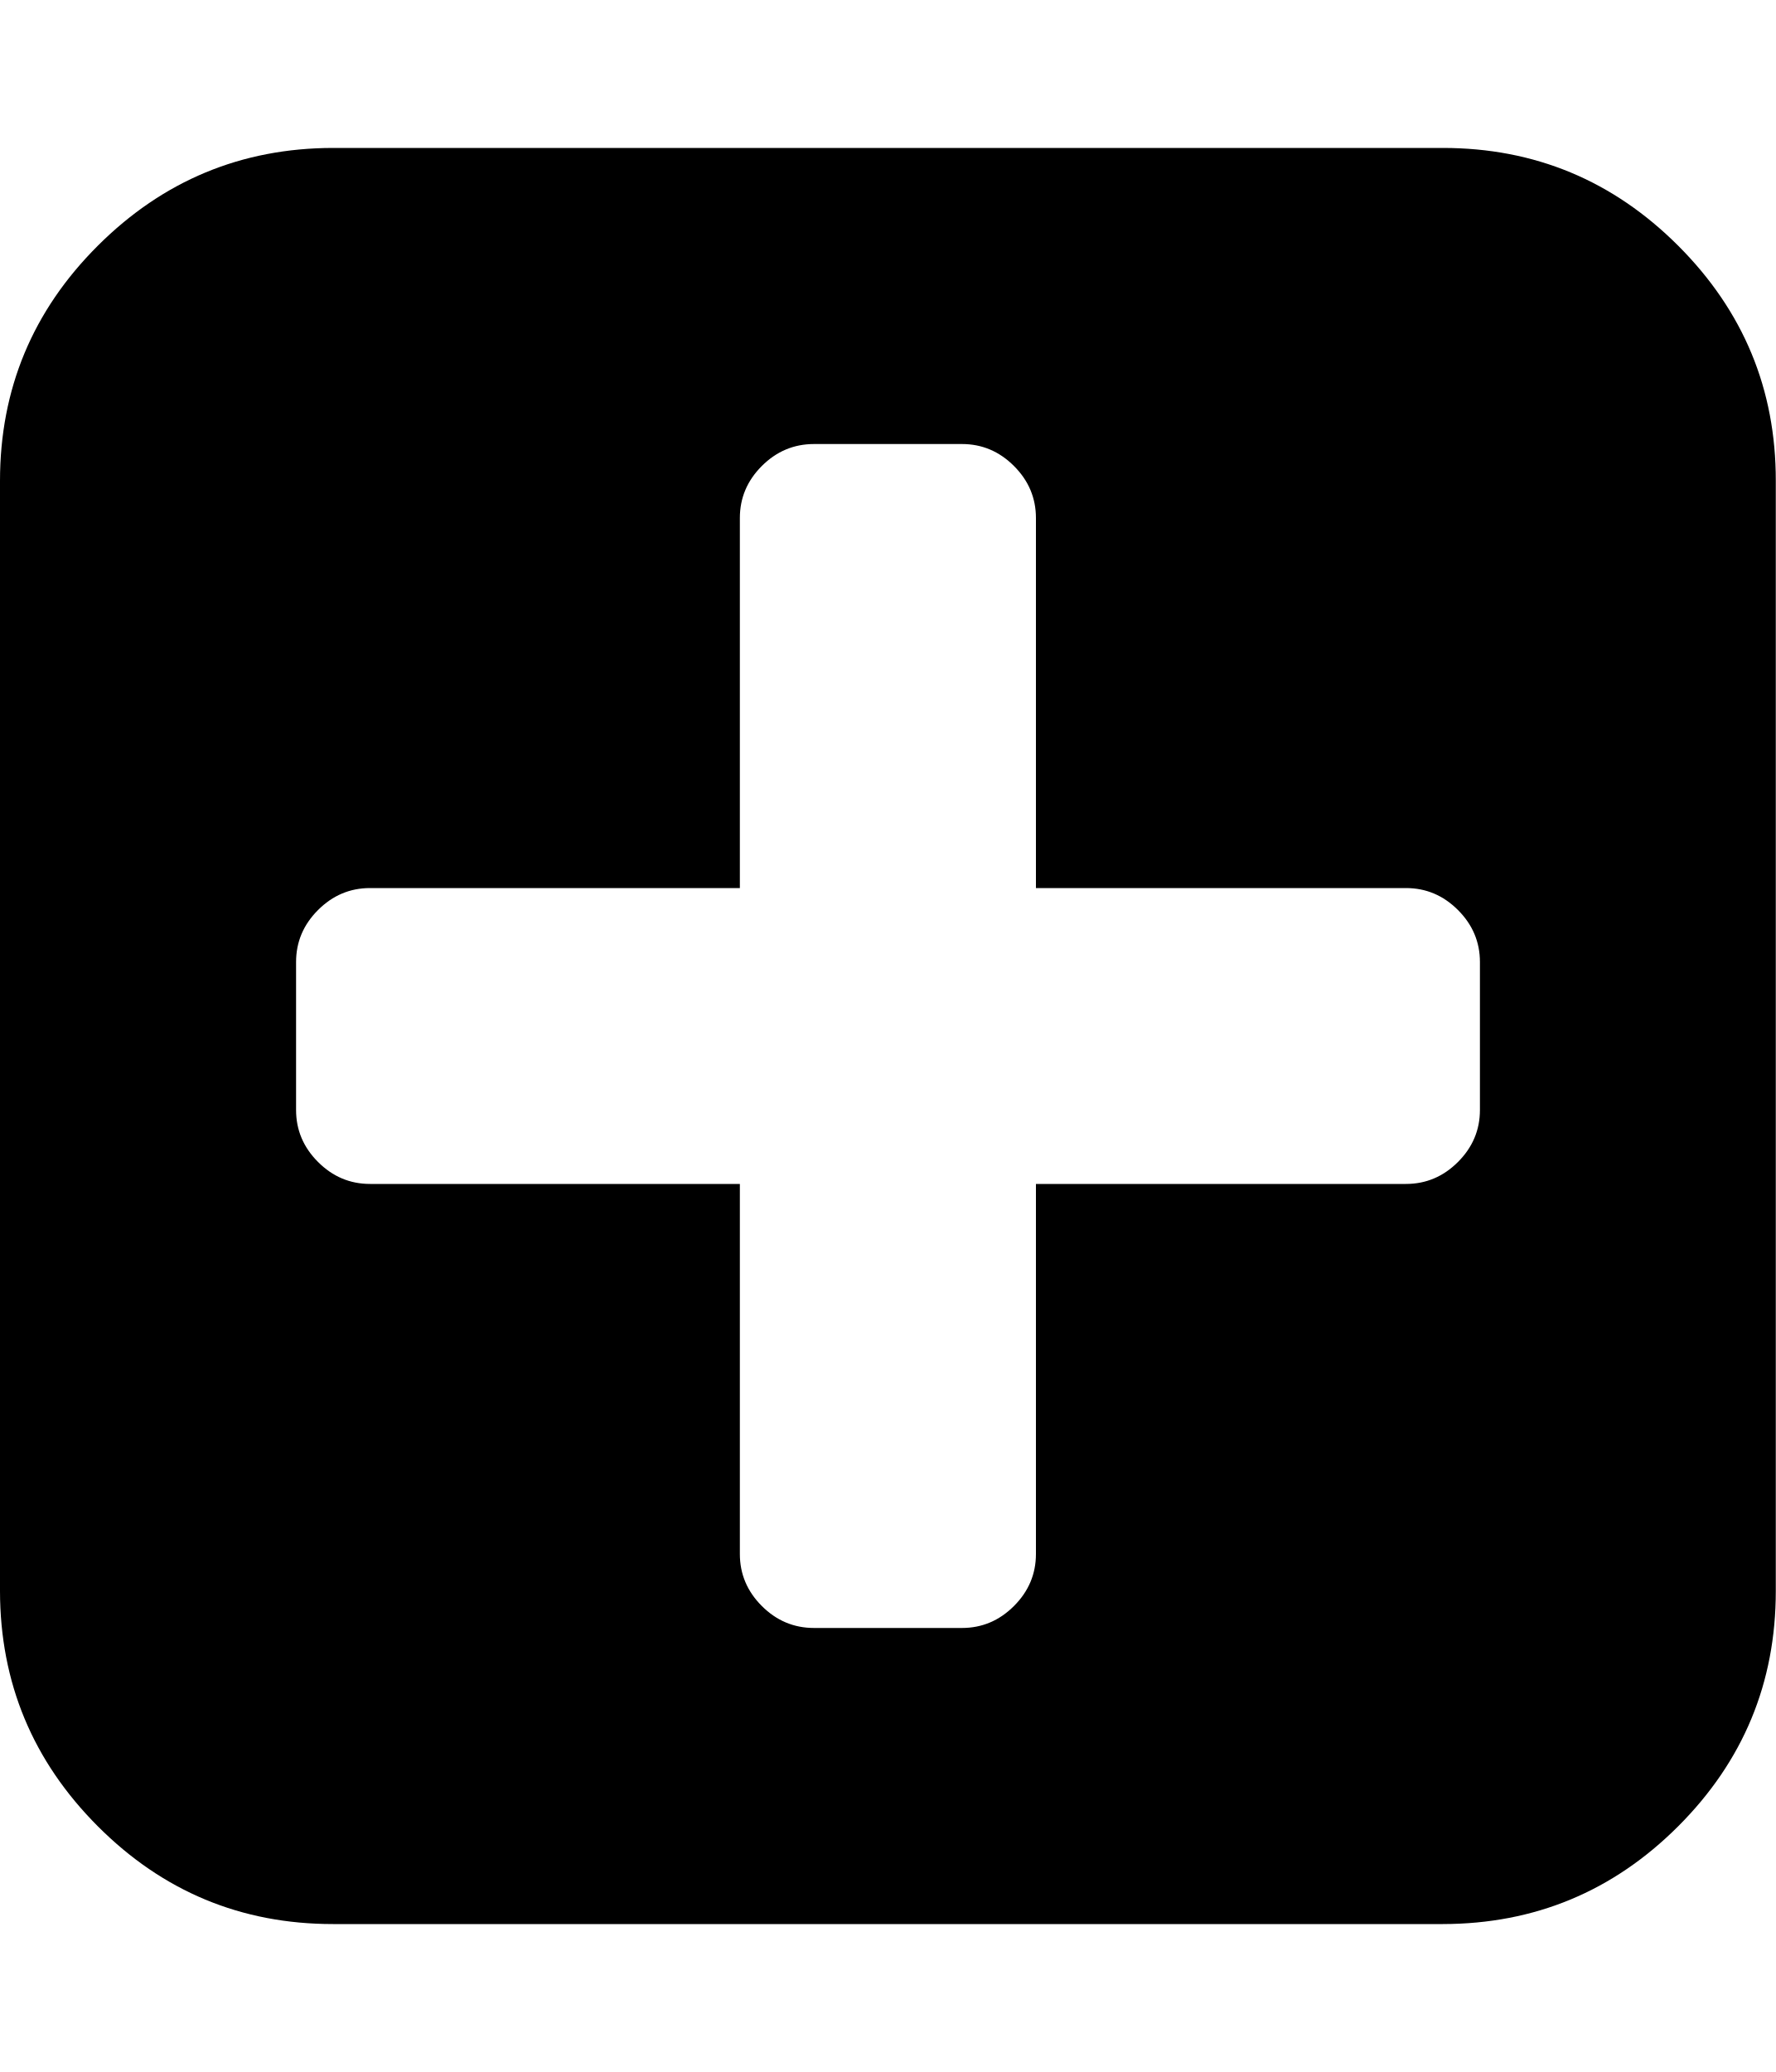
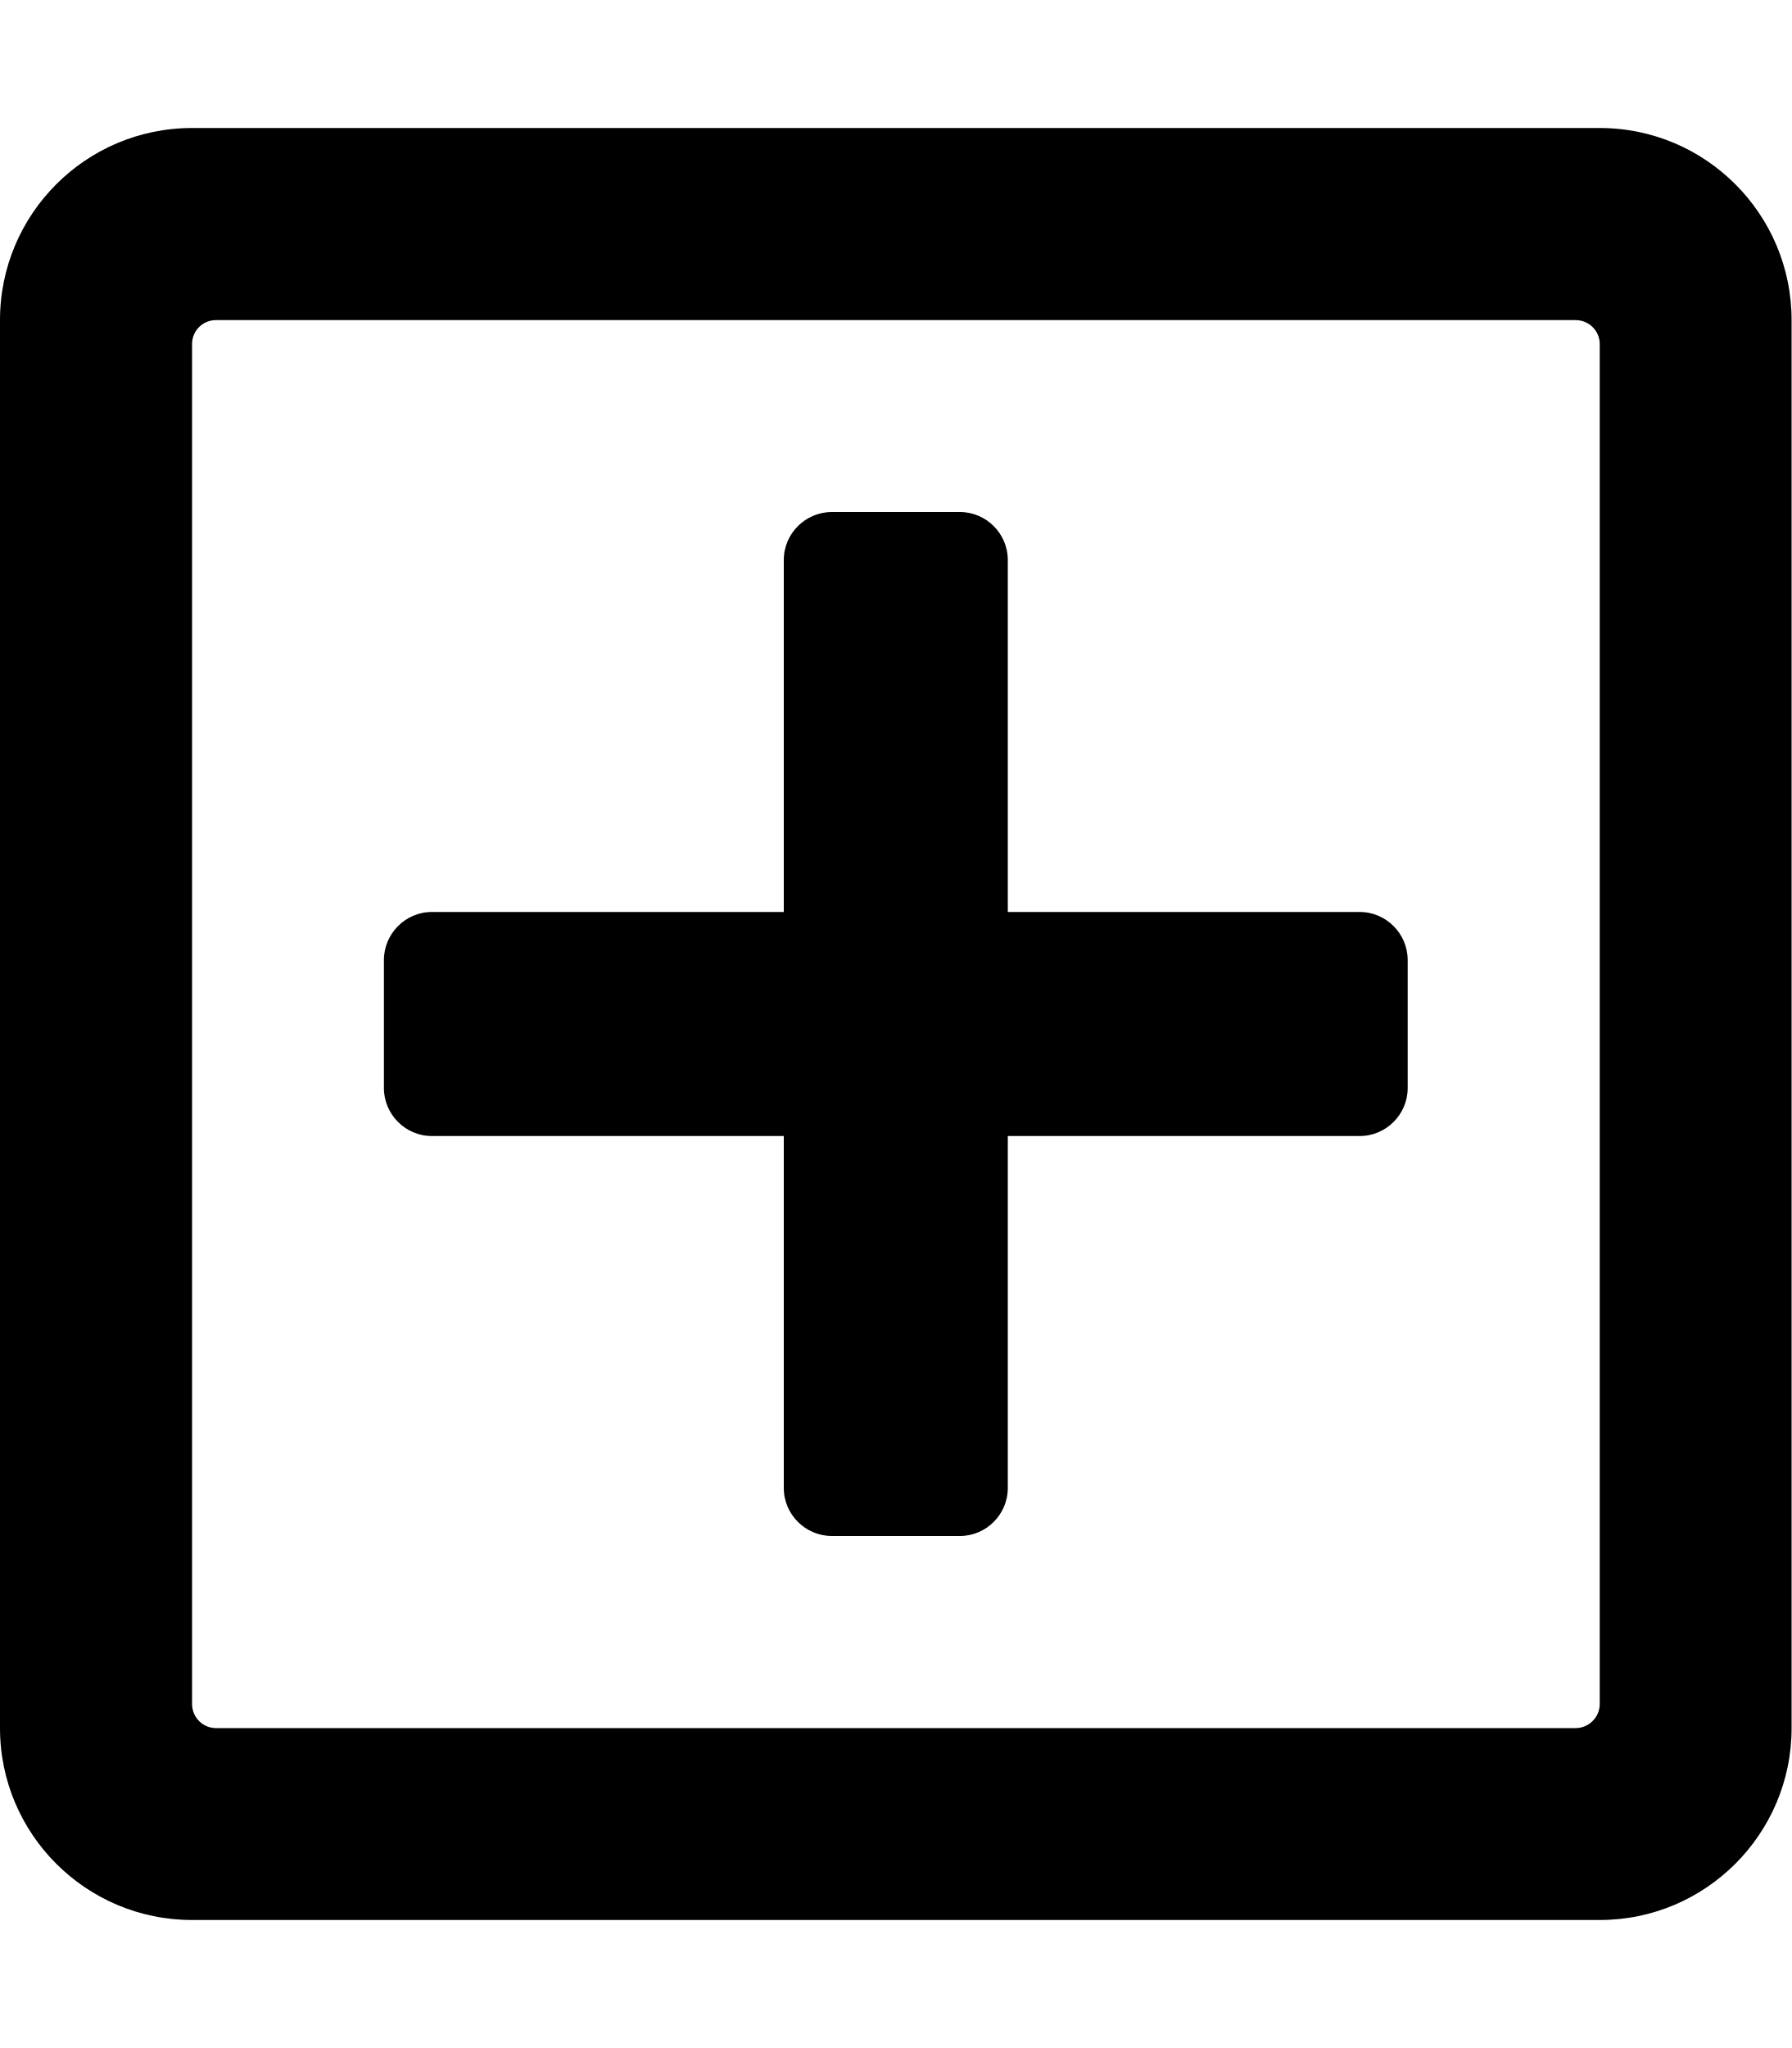
- <svg xmlns="http://www.w3.org/2000/svg" height="1000" width="857.1">
-   <path d="M714.3 535.7v-71.4q0 -14.5 -10.6 -25.1t-25.1 -10.6H500V250q0 -14.5 -10.6 -25.1t-25.1 -10.6h-71.4q-14.6 0 -25.2 10.6T357.1 250v178.6H178.6q-14.5 0 -25.1 10.6t-10.6 25.1v71.4q0 14.5 10.6 25.1t25.1 10.6h178.5V750q0 14.5 10.6 25.1t25.2 10.6h71.4q14.5 0 25.1 -10.6T500 750V571.4h178.6q14.5 0 25.1 -10.6t10.6 -25.1zM857.1 232.1v535.8q0 66.4 -47.1 113.5t-113.6 47.2H160.7q-66.4 0 -113.5 -47.2T0 767.9V232.1Q0 165.7 47.2 118.6T160.7 71.4h535.7q66.4 0 113.6 47.2t47.1 113.5z" />
+ <svg xmlns="http://www.w3.org/2000/svg" height="1000" width="875">
+   <path d="M687.5 468.8v62.5c0 12.8 -10.5 23.4 -23.4 23.4H492.2v171.9c0 12.9 -10.6 23.4 -23.4 23.4h-62.5c-12.9 0 -23.5 -10.5 -23.5 -23.4V554.7H210.9c-12.9 0 -23.4 -10.6 -23.4 -23.4v-62.5c0 -12.9 10.5 -23.5 23.4 -23.5h171.9V273.4c0 -12.9 10.6 -23.4 23.5 -23.4h62.5c12.8 0 23.4 10.5 23.4 23.4v171.9h171.9c12.9 0 23.4 10.6 23.4 23.5zM875 156.3v687.5c0 51.7 -42 93.7 -93.7 93.7H93.8C42 937.5 0 895.5 0 843.8V156.3C0 104.5 42 62.5 93.8 62.5h687.5c51.7 0 93.7 42 93.7 93.8zM781.3 832V168c0 -6.5 -5.3 -11.7 -11.8 -11.7h-664c-6.5 0 -11.7 5.2 -11.7 11.7v664c0 6.5 5.2 11.8 11.7 11.8h664c6.5 0 11.8 -5.3 11.8 -11.8z" />
</svg>
